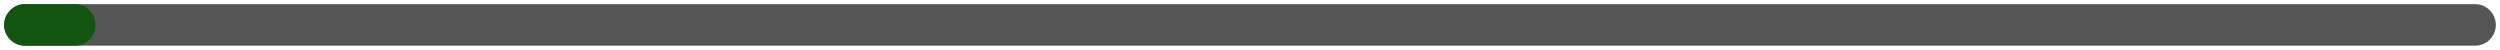
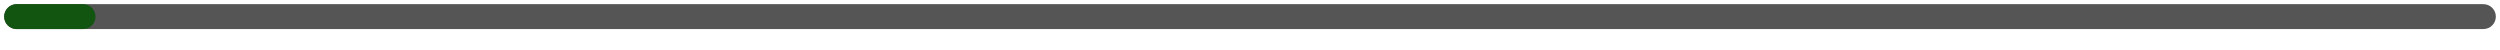
<svg xmlns="http://www.w3.org/2000/svg" width="602" height="12">
-   <rect width="600" height="10" x="1" y="1" rx="5" ry="5" fill="#555" />
-   <rect width="22" height="10" x="1" y="1" rx="5" ry="5" fill="#151" />
+   <rect width="600" height="6" x="1" y="1" rx="3" ry="3" fill="#555" />
+   <rect width="22" height="6" x="1" y="1" rx="3" ry="3" fill="#151" />
</svg>
